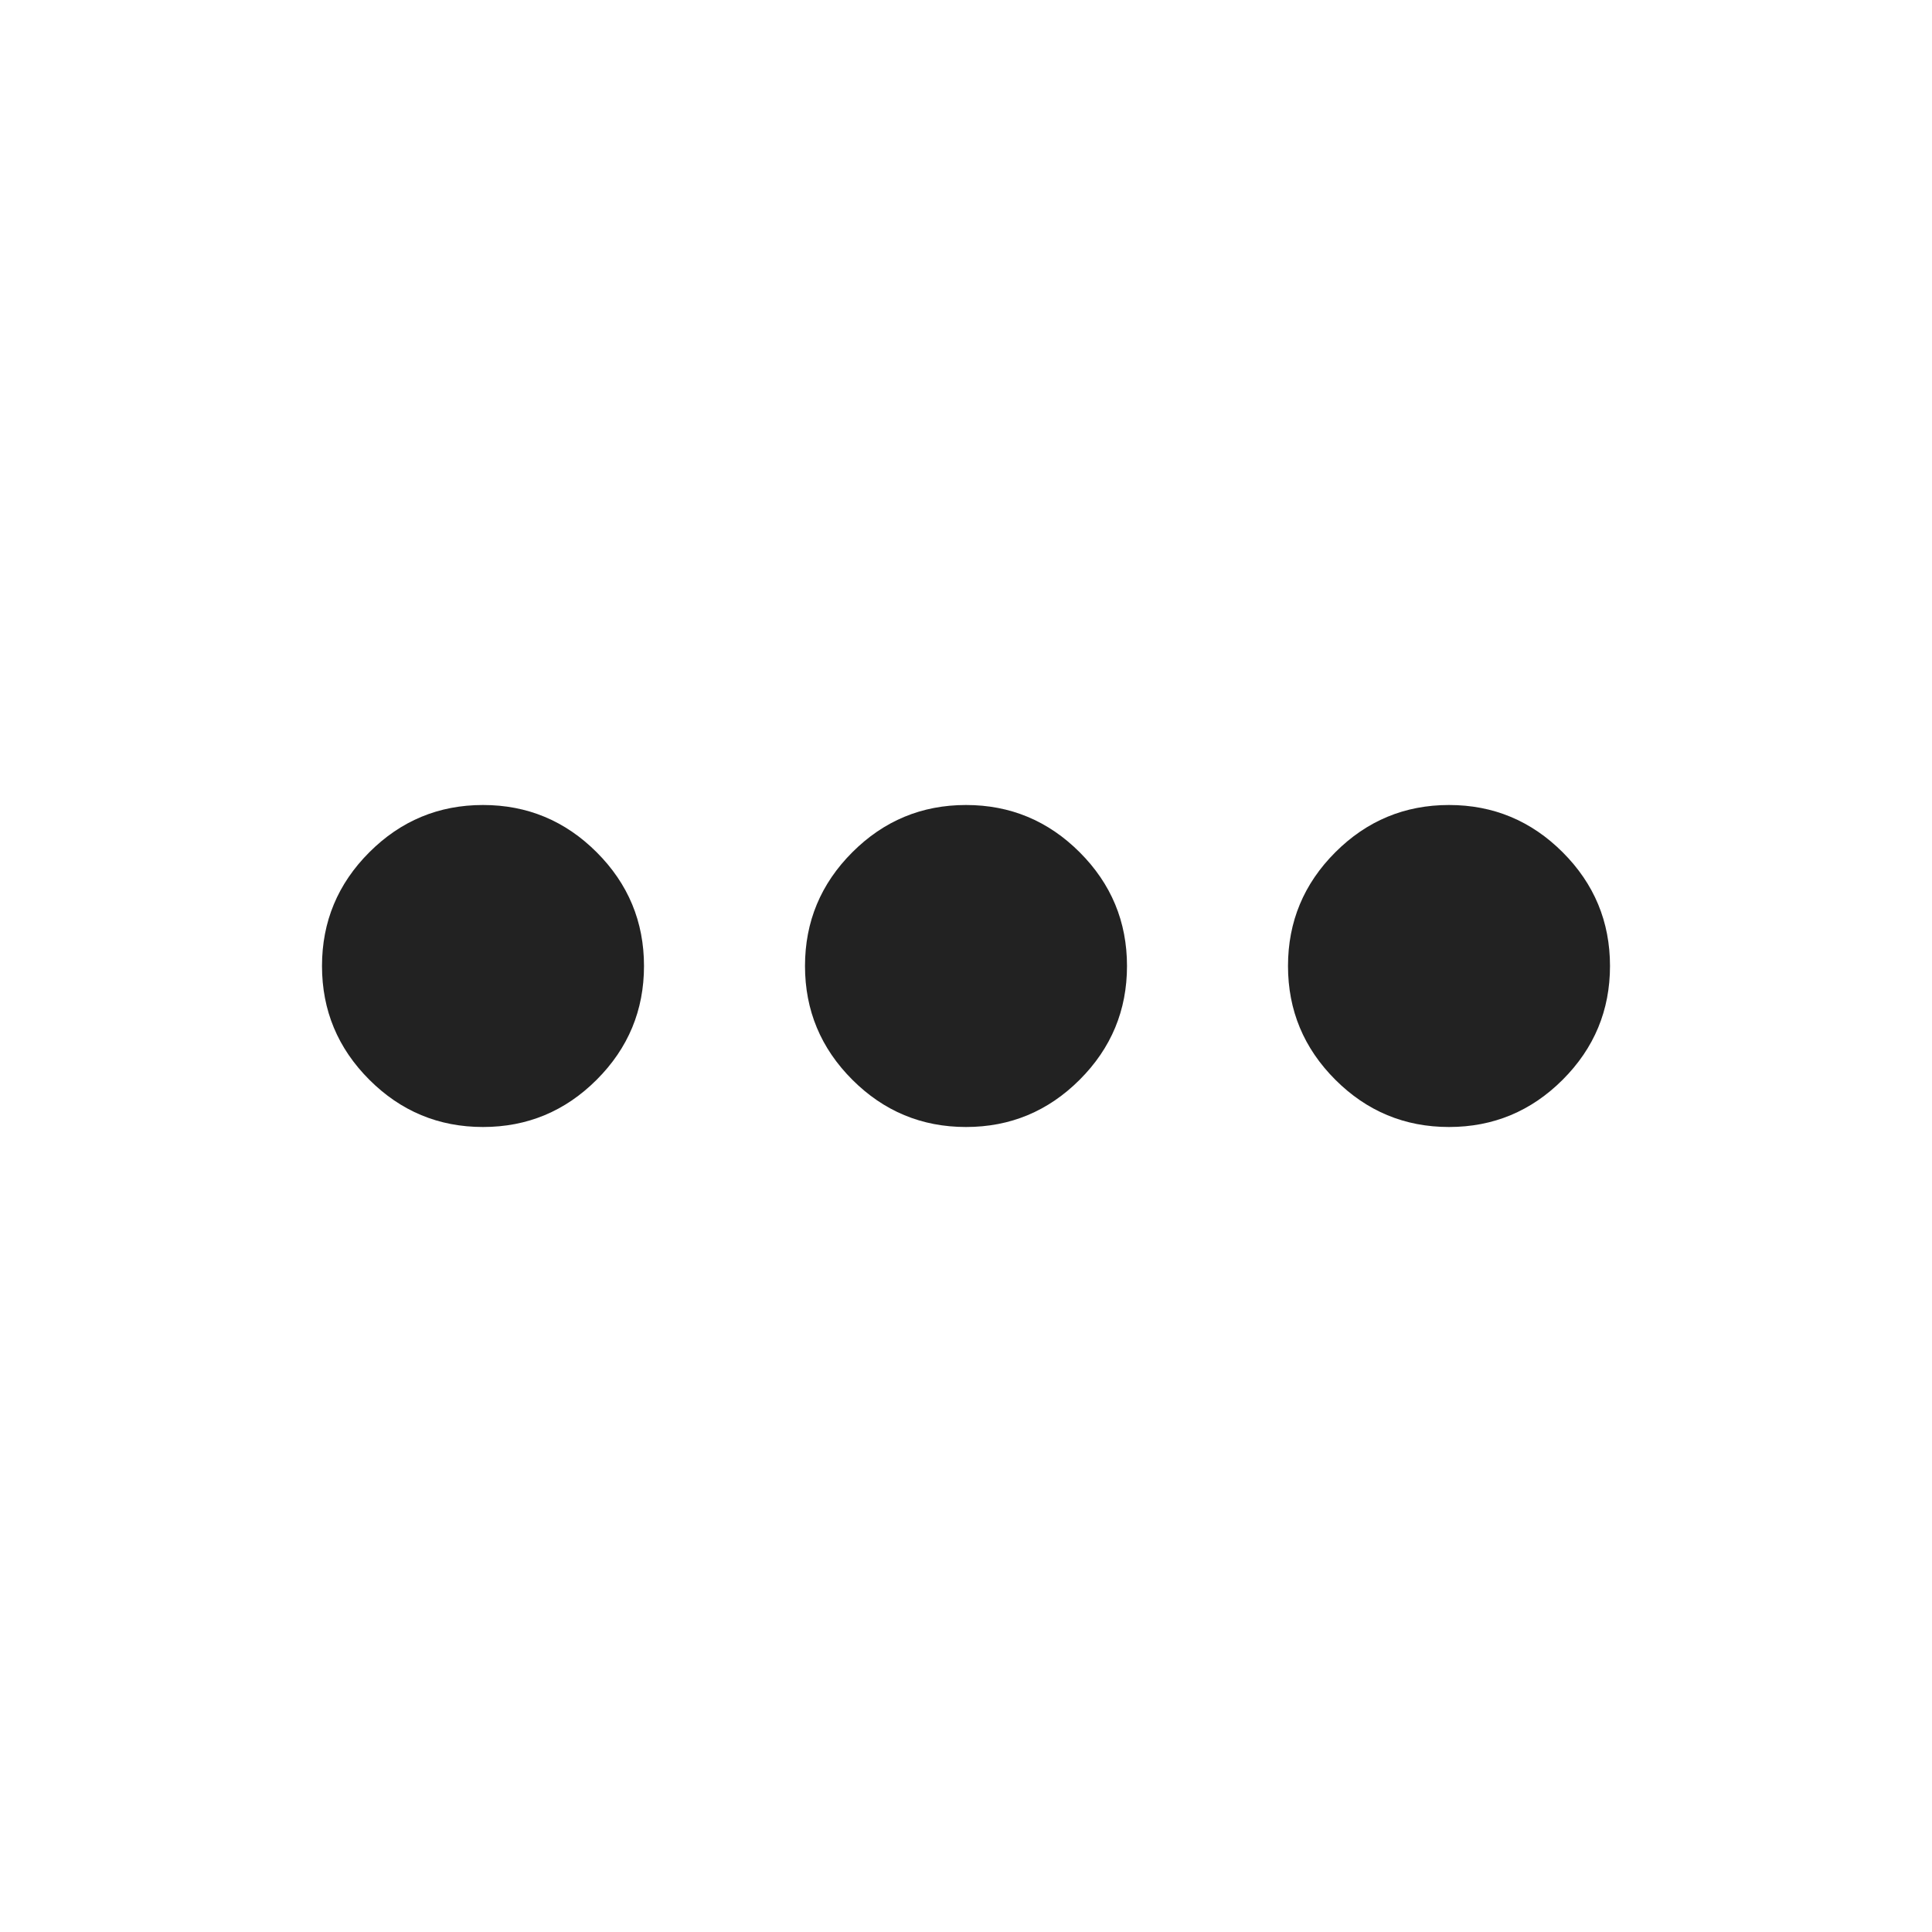
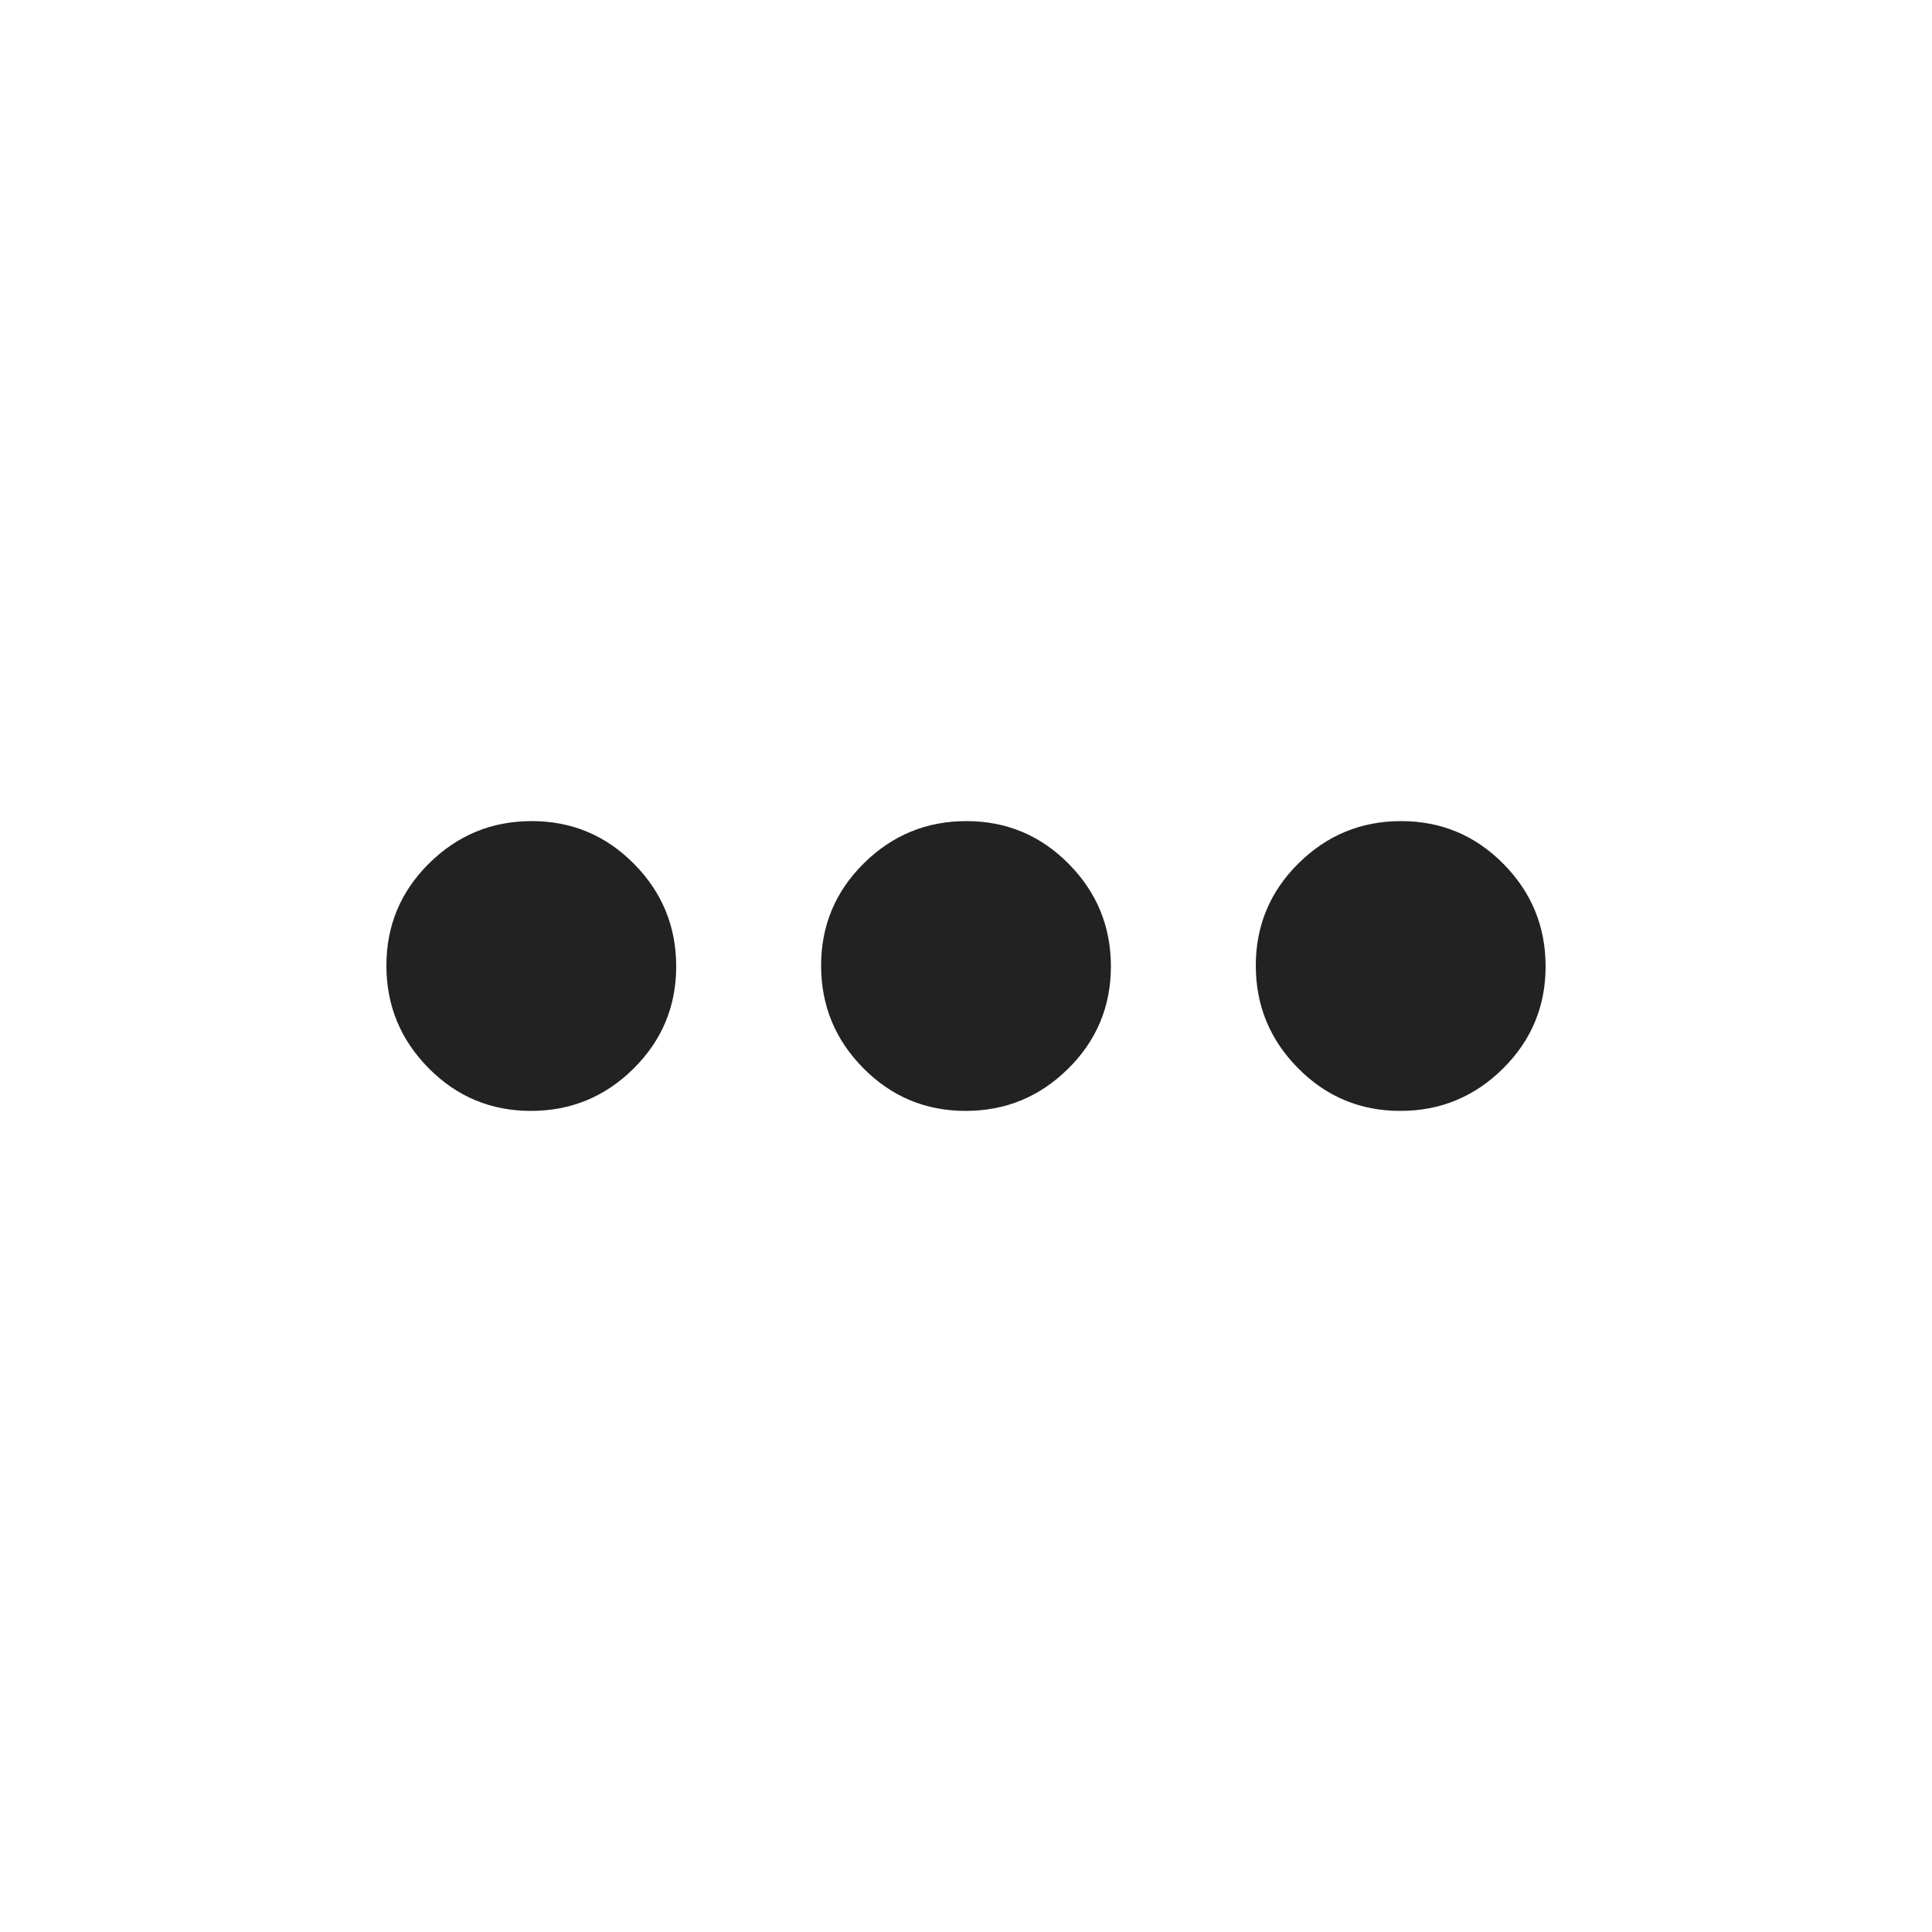
- <svg xmlns="http://www.w3.org/2000/svg" height="24px" viewBox="0 -960 960 960" width="24px" fill="#222222">
-   <path d="M240-400q-33 0-56.5-23.5T160-480q0-33 23.5-56.5T240-560q33 0 56.5 23.5T320-480q0 33-23.5 56.5T240-400Zm240 0q-33 0-56.5-23.5T400-480q0-33 23.5-56.5T480-560q33 0 56.5 23.5T560-480q0 33-23.5 56.5T480-400Zm240 0q-33 0-56.5-23.5T640-480q0-33 23.5-56.5T720-560q33 0 56.5 23.5T800-480q0 33-23.5 56.5T720-400Z" />
+ <svg xmlns="http://www.w3.org/2000/svg" height="20px" viewBox="0 -960 960 960" width="20px" fill="#222222">
+   <path d="M263.79-408Q234-408 213-429.21t-21-51Q192-510 213.21-531t51-21Q294-552 315-530.79t21 51Q336-450 314.79-429t-51 21Zm216 0Q450-408 429-429.21t-21-51Q408-510 429.21-531t51-21Q510-552 531-530.79t21 51Q552-450 530.79-429t-51 21Zm216 0Q666-408 645-429.21t-21-51Q624-510 645.21-531t51-21Q726-552 747-530.79t21 51Q768-450 746.79-429t-51 21Z" />
</svg>
